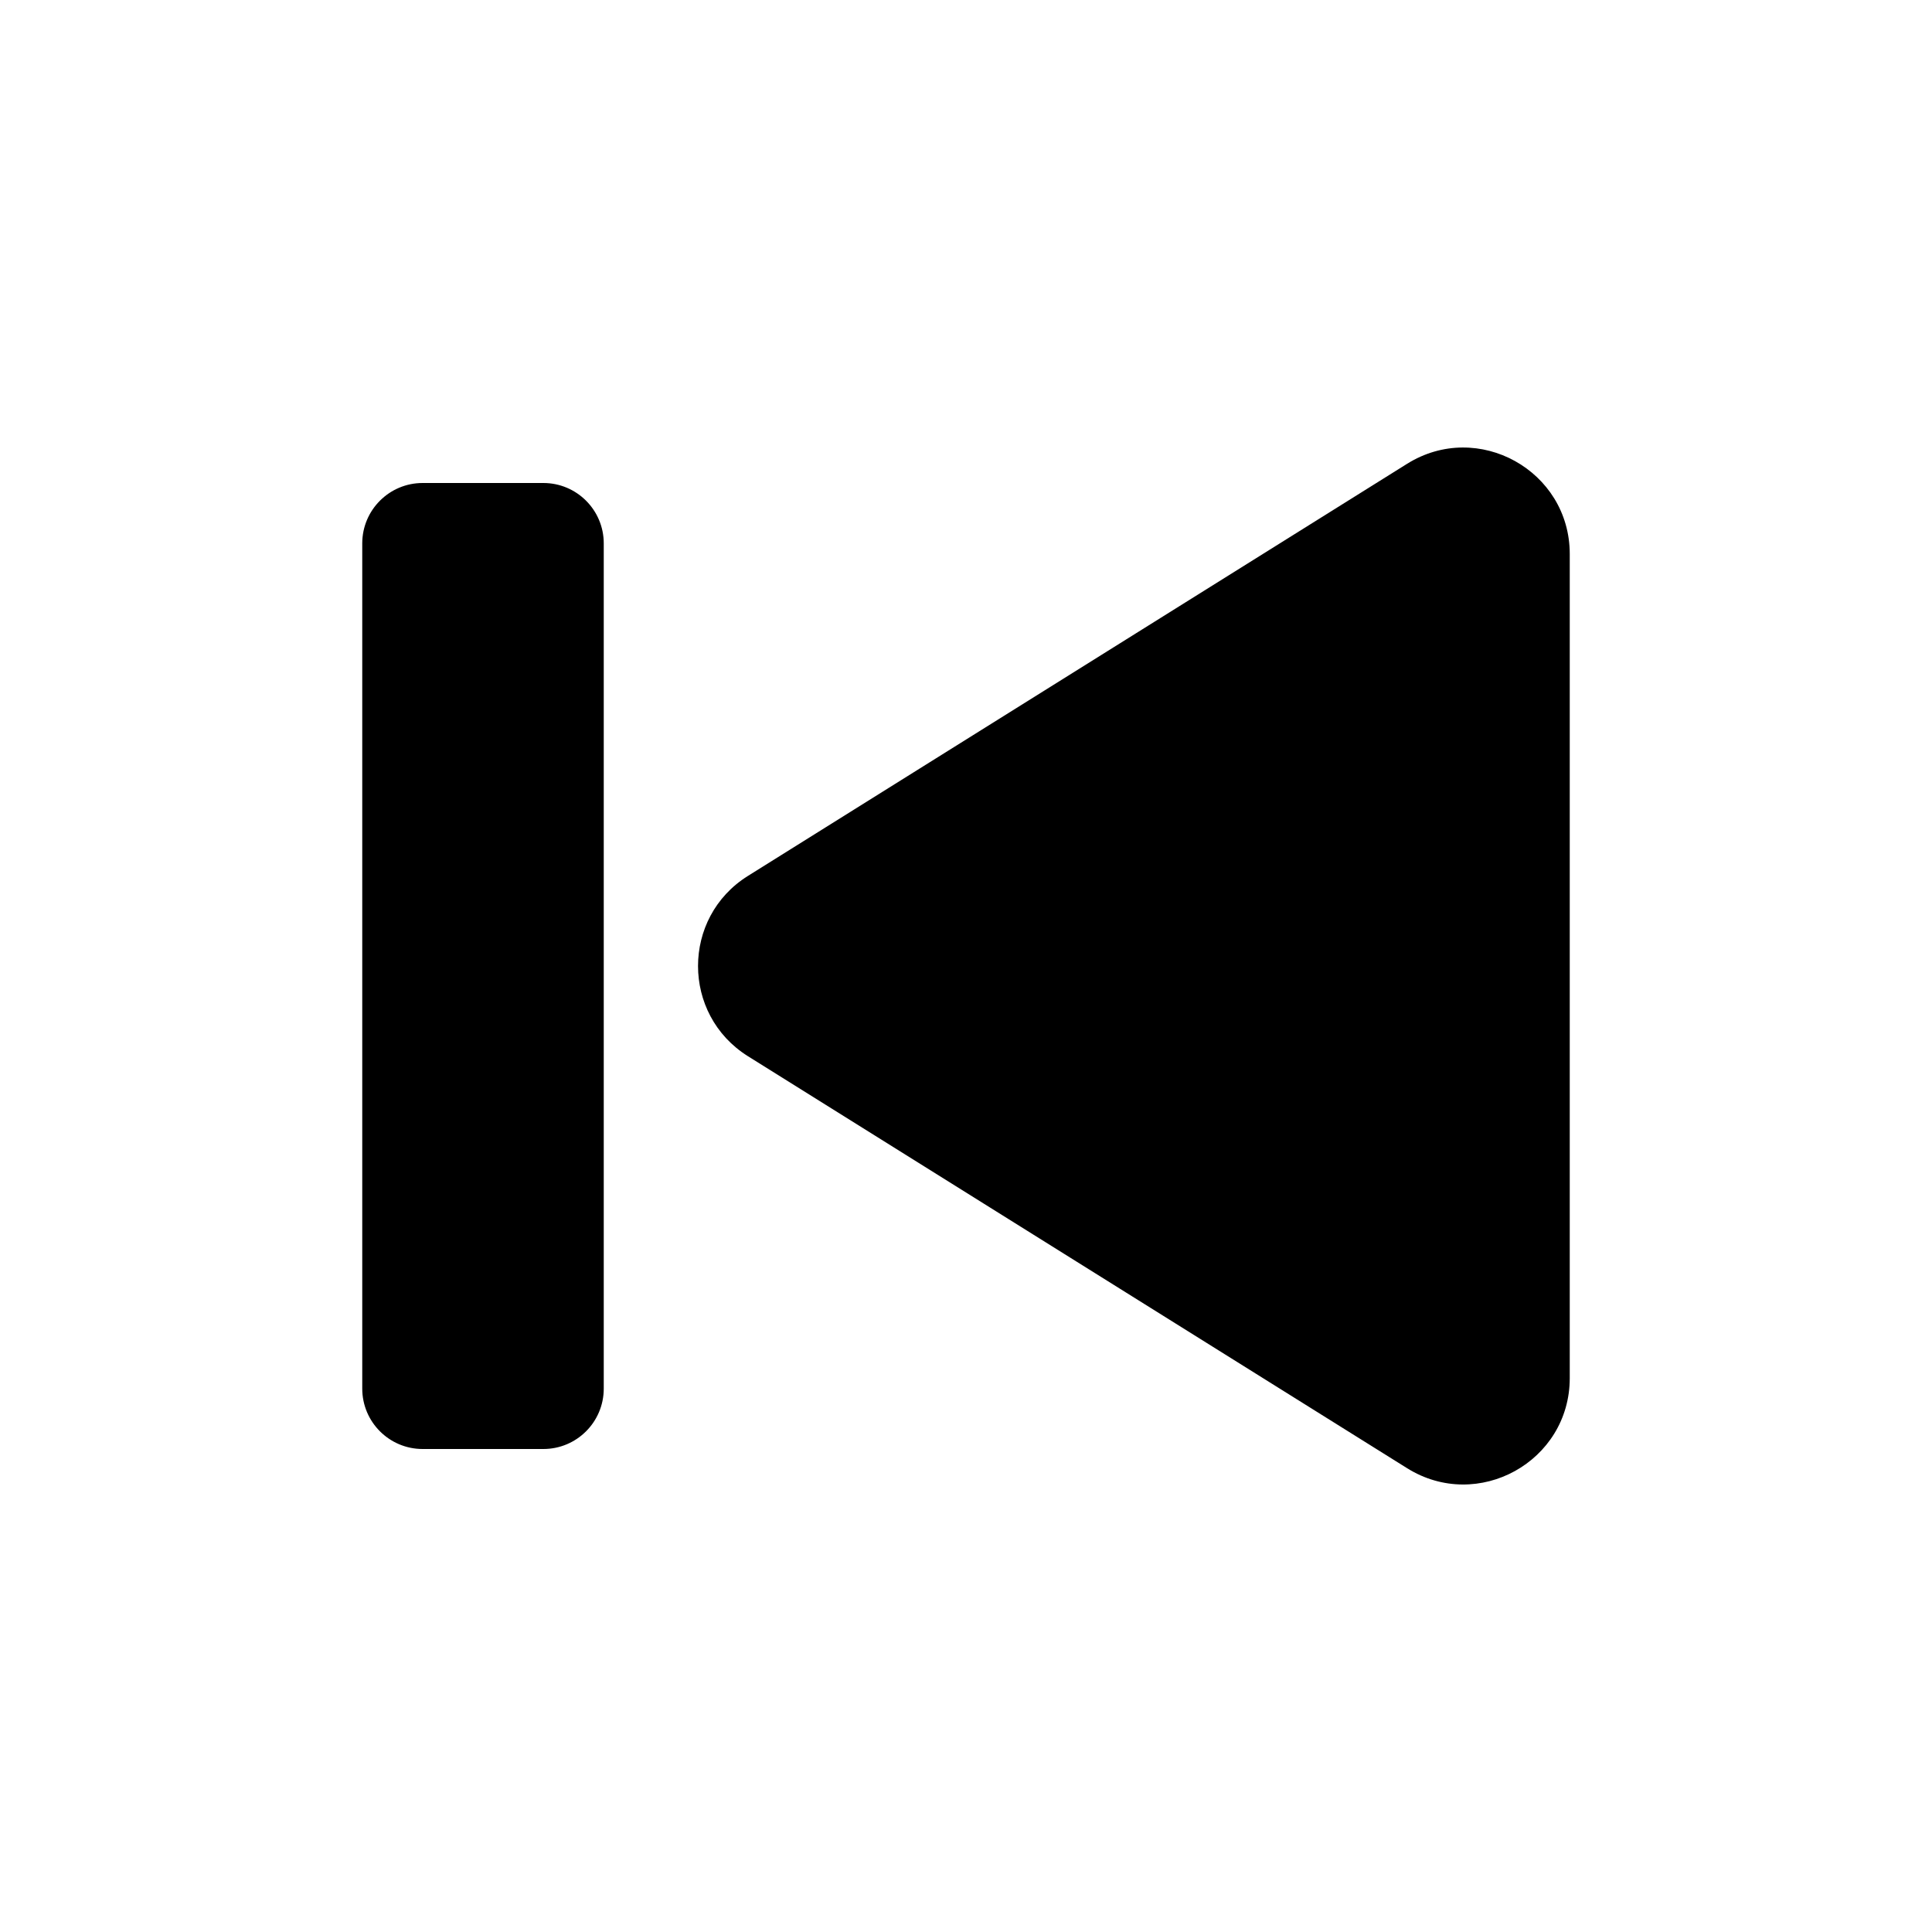
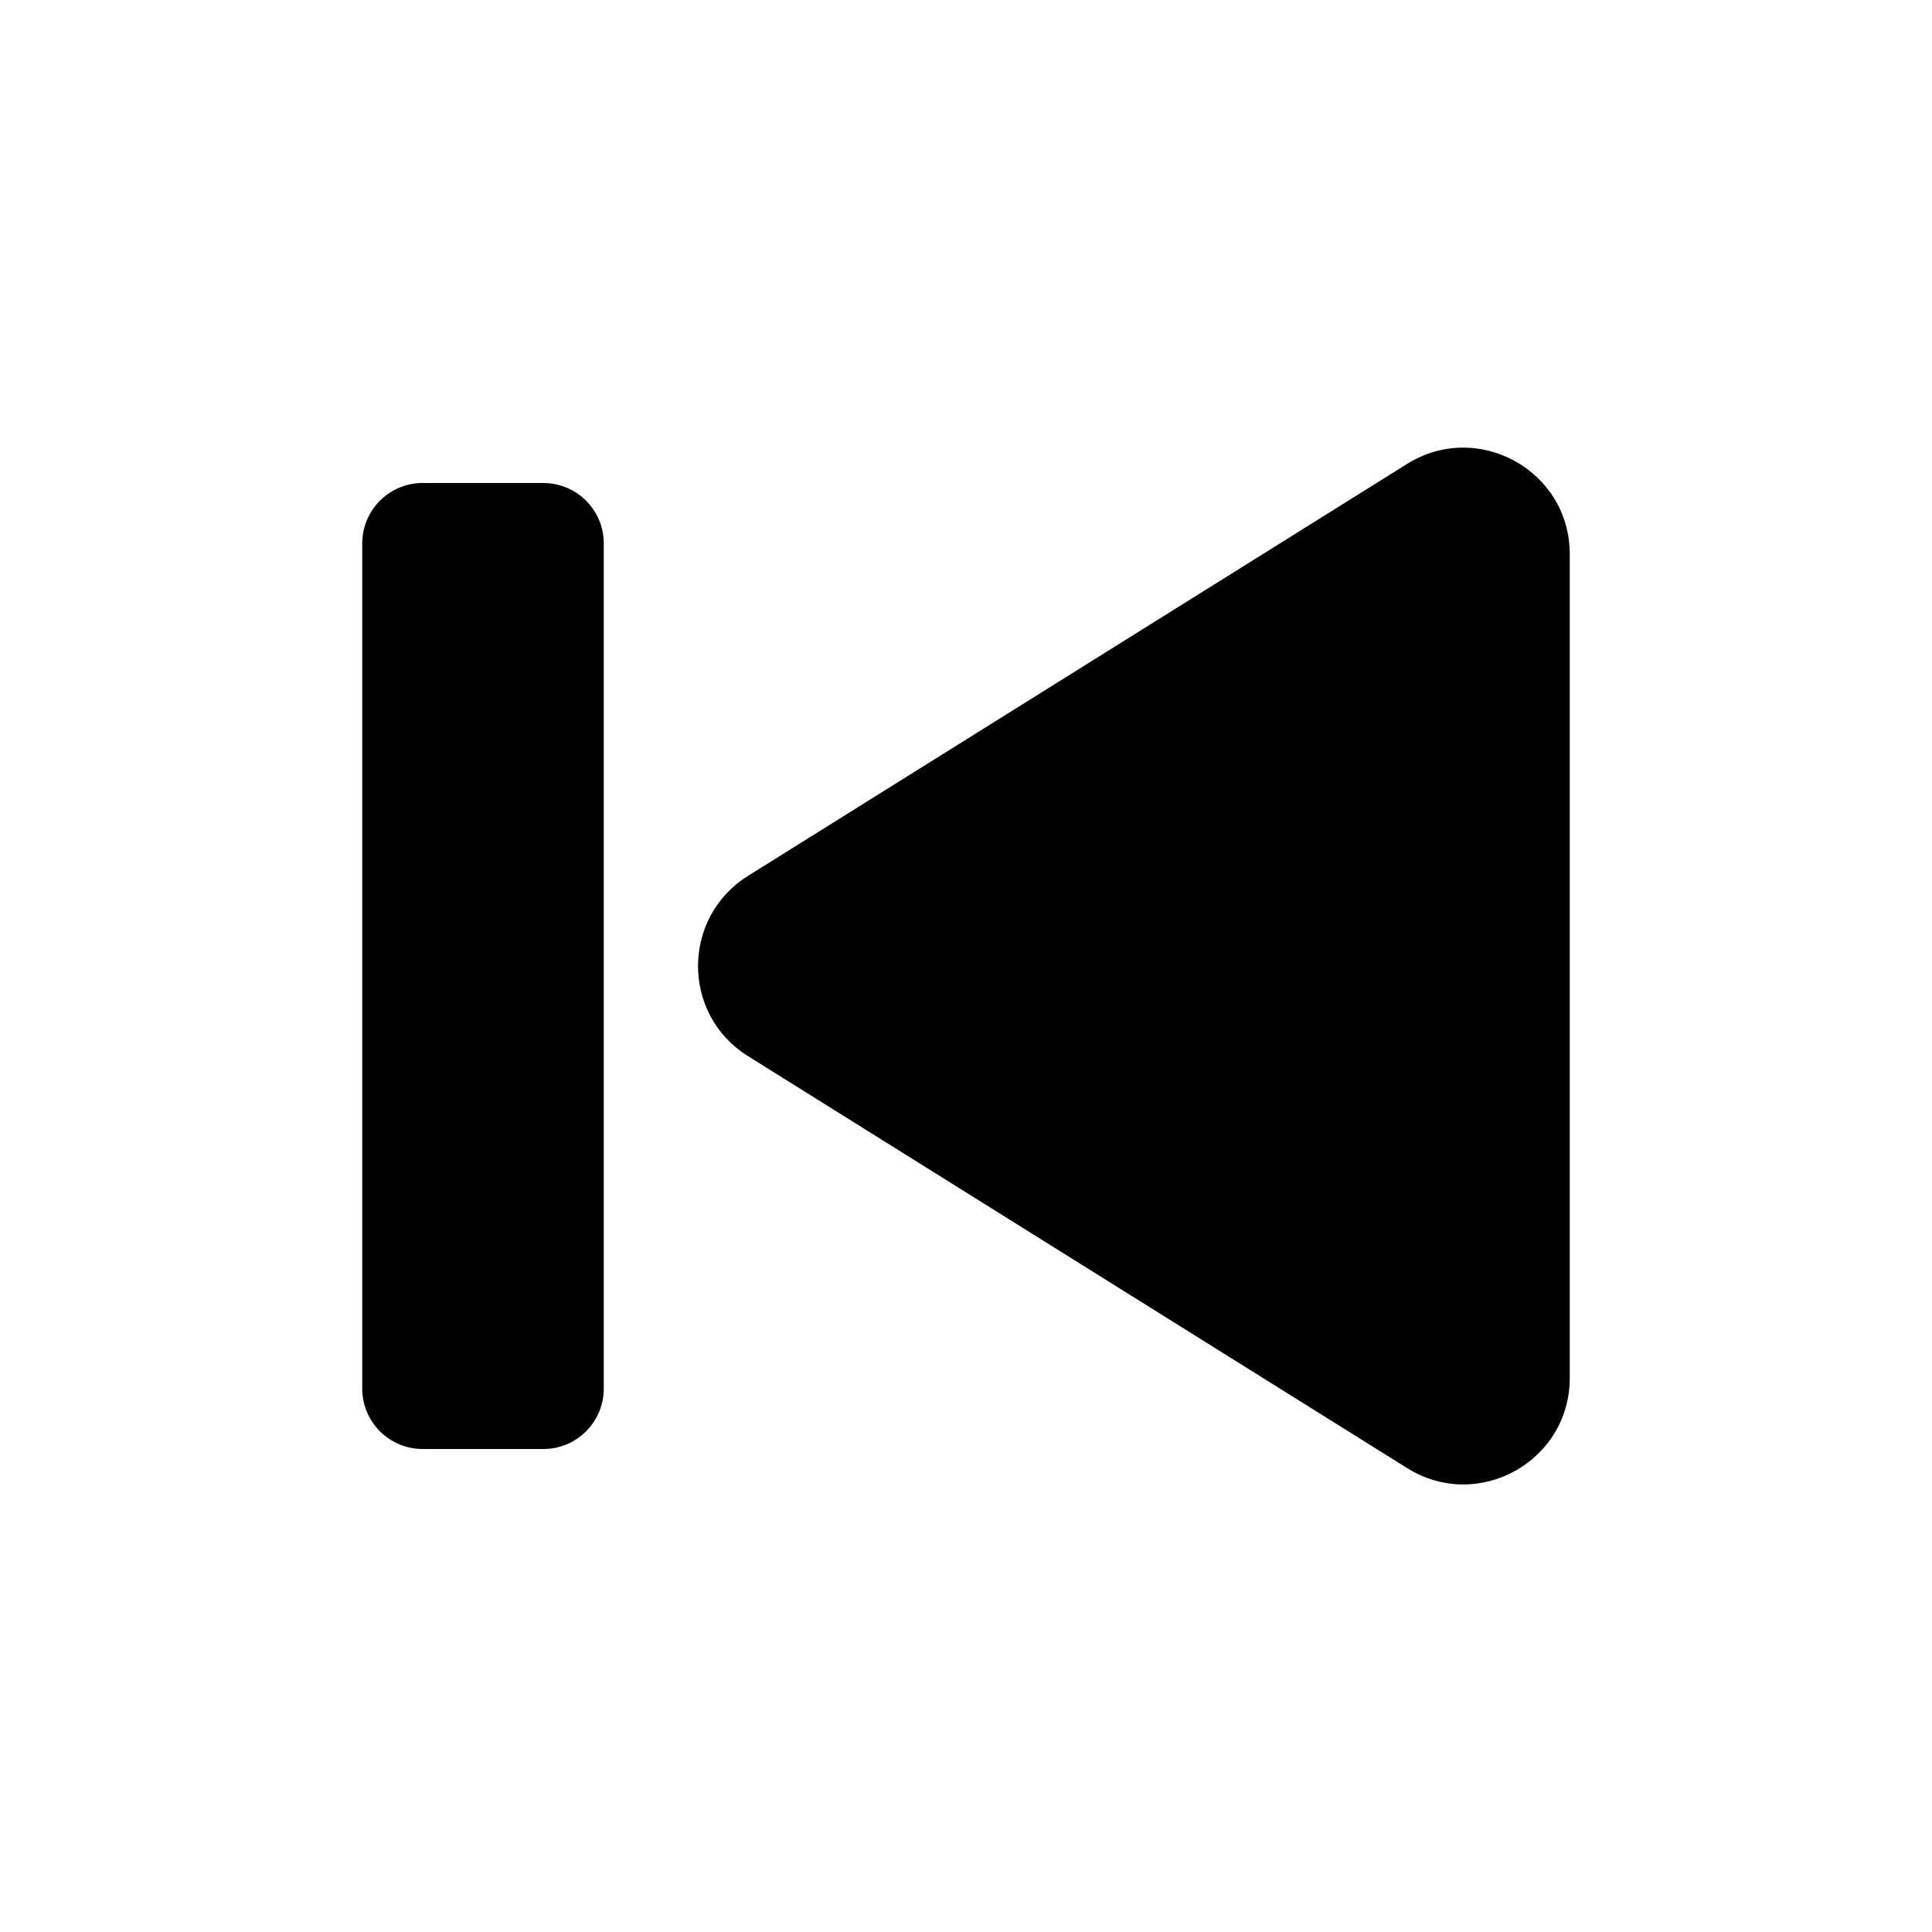
<svg xmlns="http://www.w3.org/2000/svg" width="16" height="16" viewBox="0 0 16 16" fill="none">
-   <path d="M11.653 3.841C12.239 3.475 13 3.897 13 4.588V11.413C13 12.104 12.239 12.525 11.653 12.159L6.194 8.747C5.643 8.402 5.643 7.598 6.194 7.254L11.653 3.841ZM4.5 4C4.776 4 5 4.224 5 4.5V11.5C5 11.776 4.776 12 4.5 12H3.5C3.224 12 3 11.776 3 11.5V4.5C3 4.224 3.224 4 3.5 4H4.5Z" fill="black" />
+   <path d="M11.653 3.842C12.239 3.476 13 3.897 13 4.588V11.412C13 12.104 12.239 12.525 11.653 12.158L6.194 8.746C5.643 8.402 5.643 7.599 6.194 7.254L11.653 3.842ZM4.5 4C4.776 4 5 4.224 5 4.5V11.5C5 11.776 4.776 12 4.5 12H3.5C3.224 12 3 11.776 3 11.5V4.5C3 4.224 3.224 4 3.5 4H4.5Z" fill="black" />
</svg>
